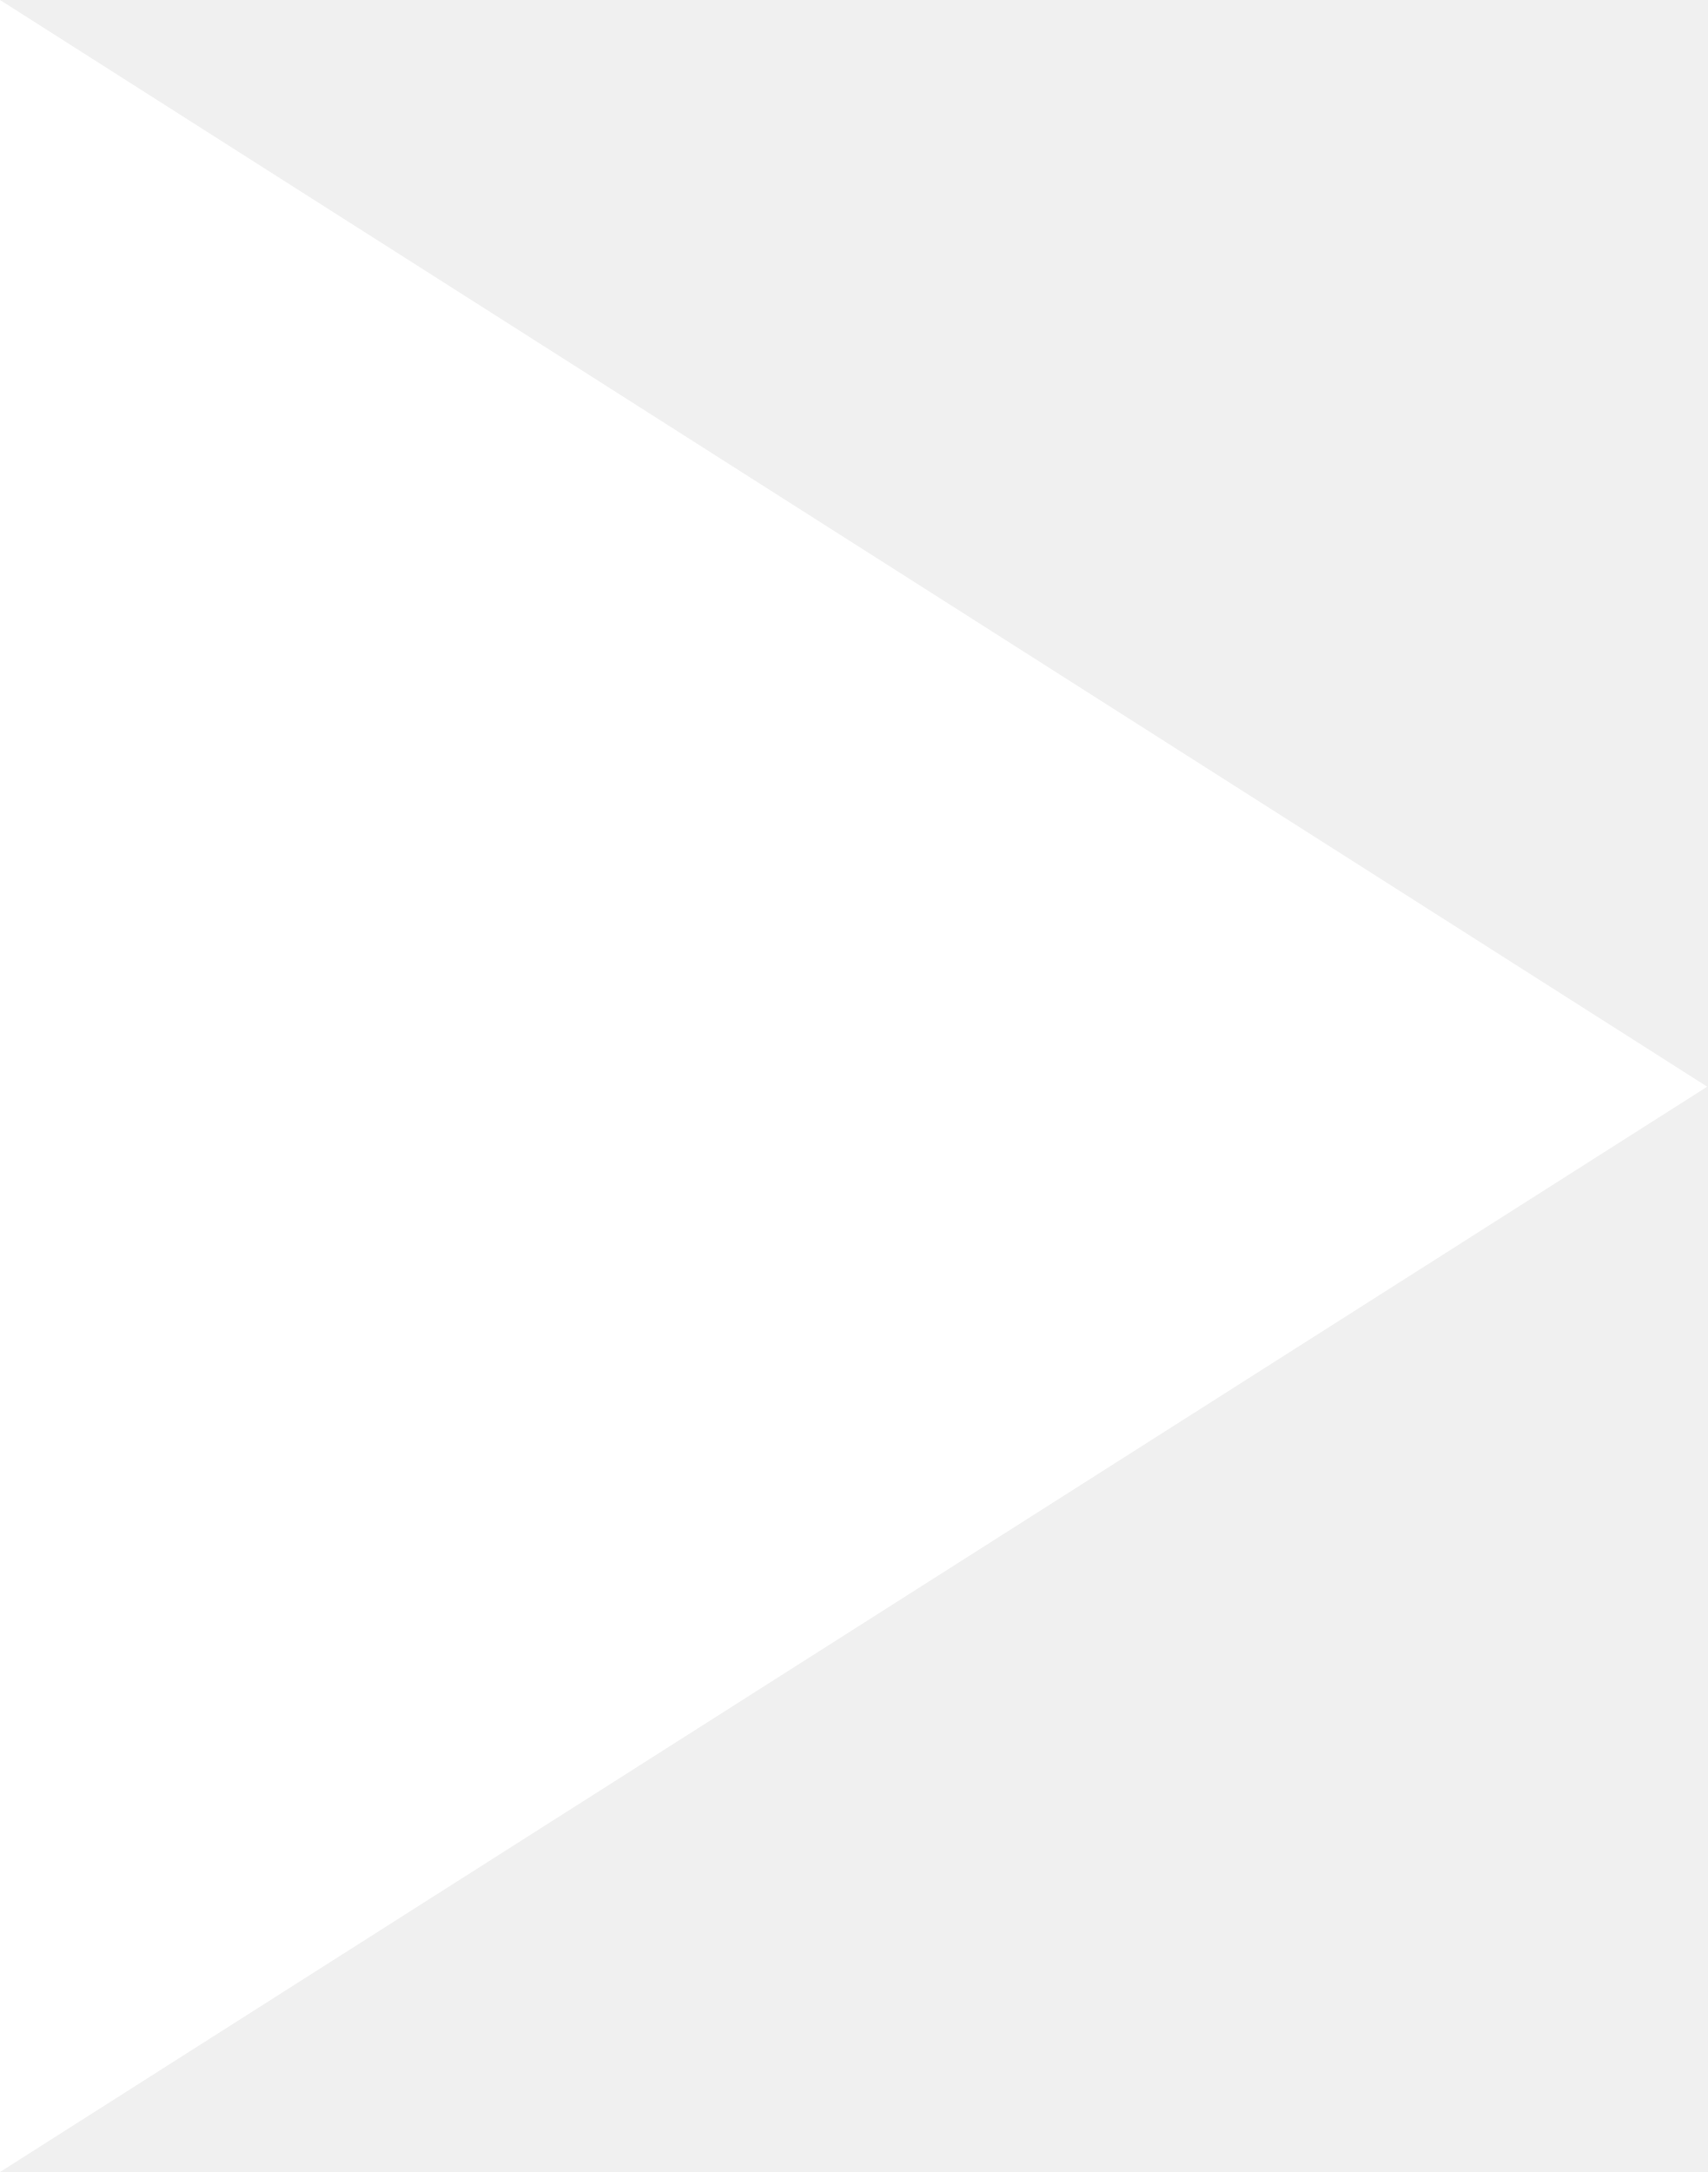
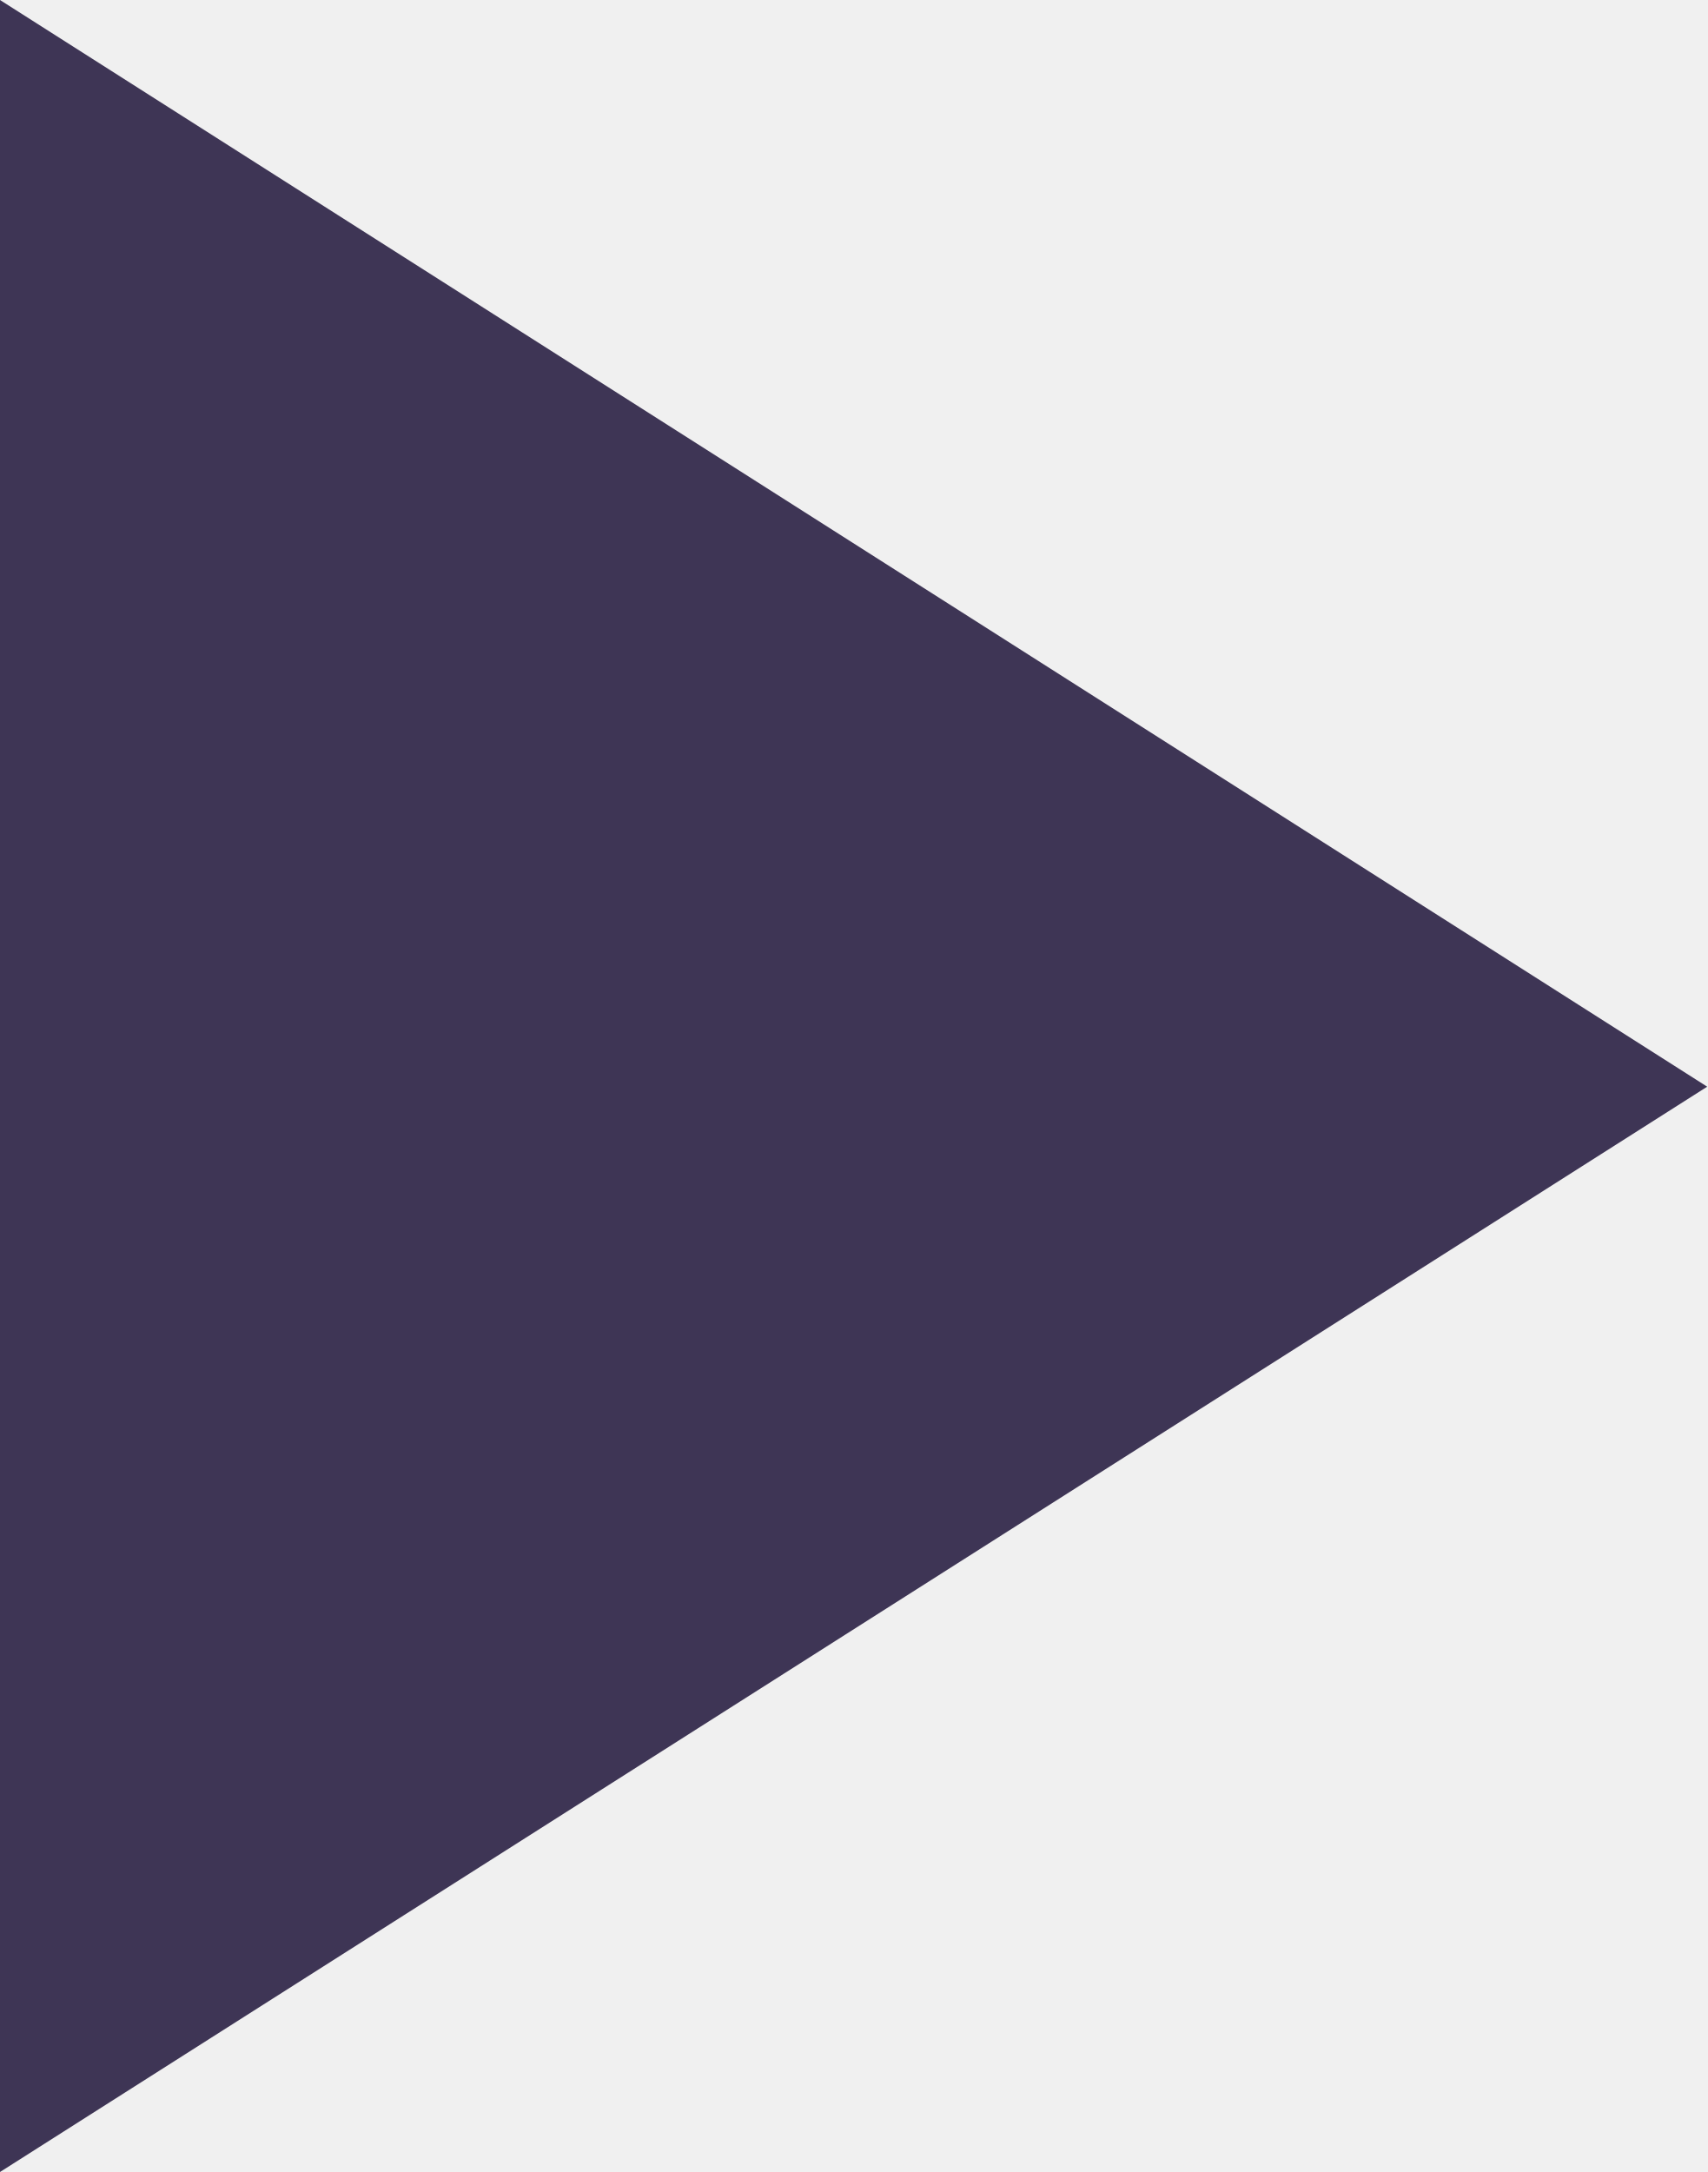
<svg xmlns="http://www.w3.org/2000/svg" id="Layer_1" data-name="Layer 1" width="12.38" height="15.75" viewBox="0 0 12.38 15.75">
  <defs>
-     <style>.cls-1{fill:#fff;fill-rule:evenodd;}</style>
+     <style>.cls-1{fill:rgb(62, 53, 85);fill-rule:evenodd;}</style>
  </defs>
  <polygon class="cls-1" points="0 0 0 15.75 12.38 7.88 0 0" />
</svg>
